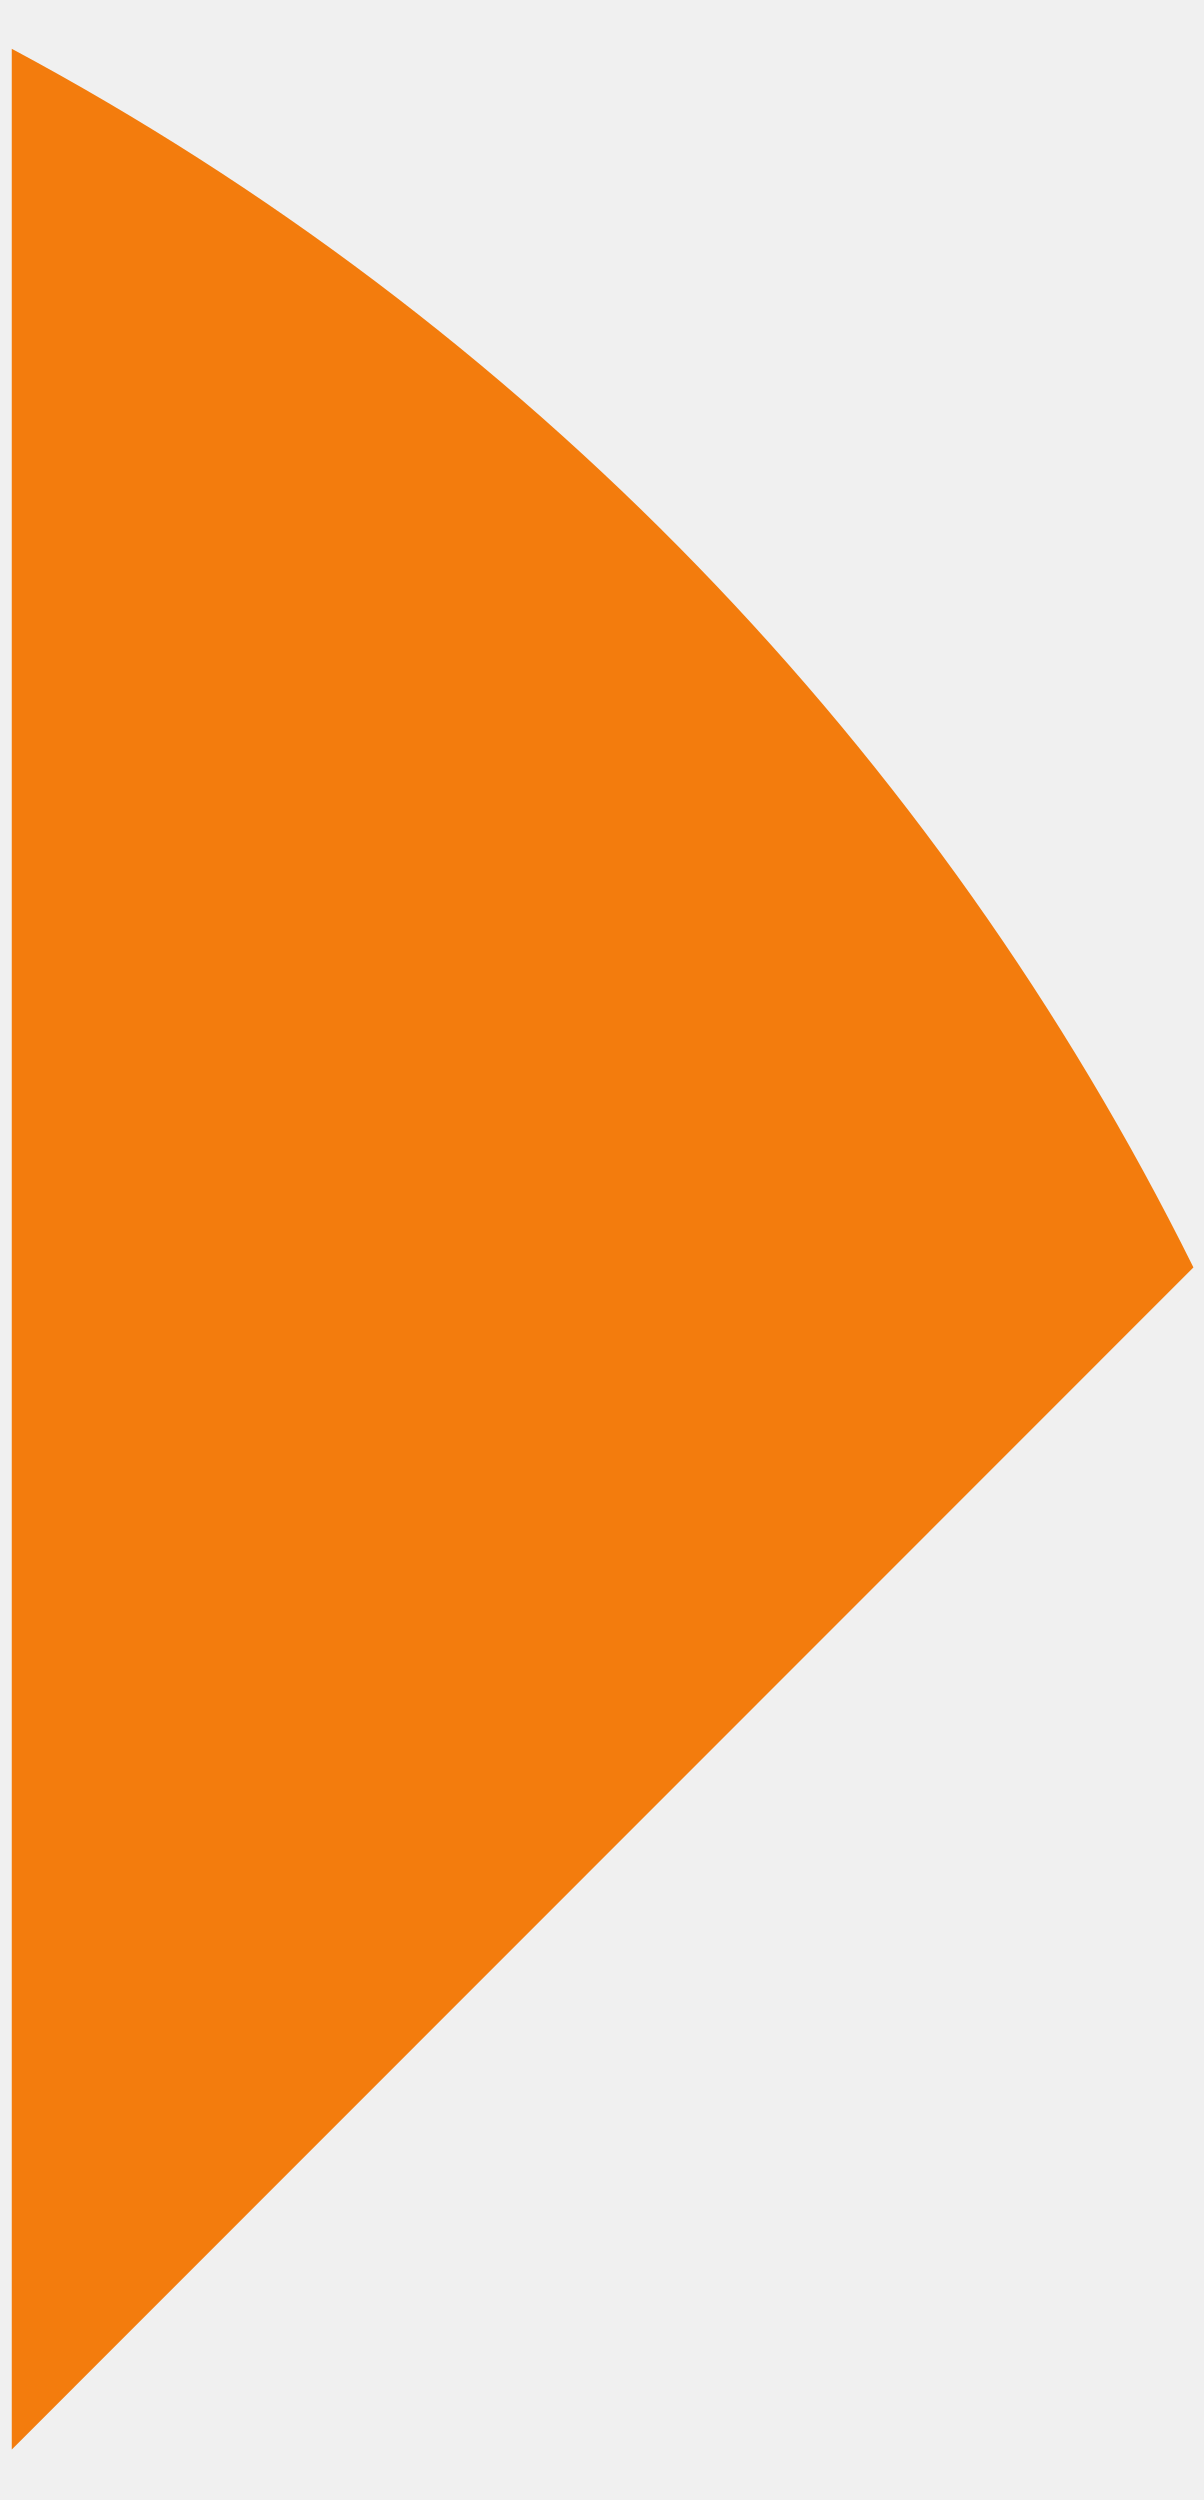
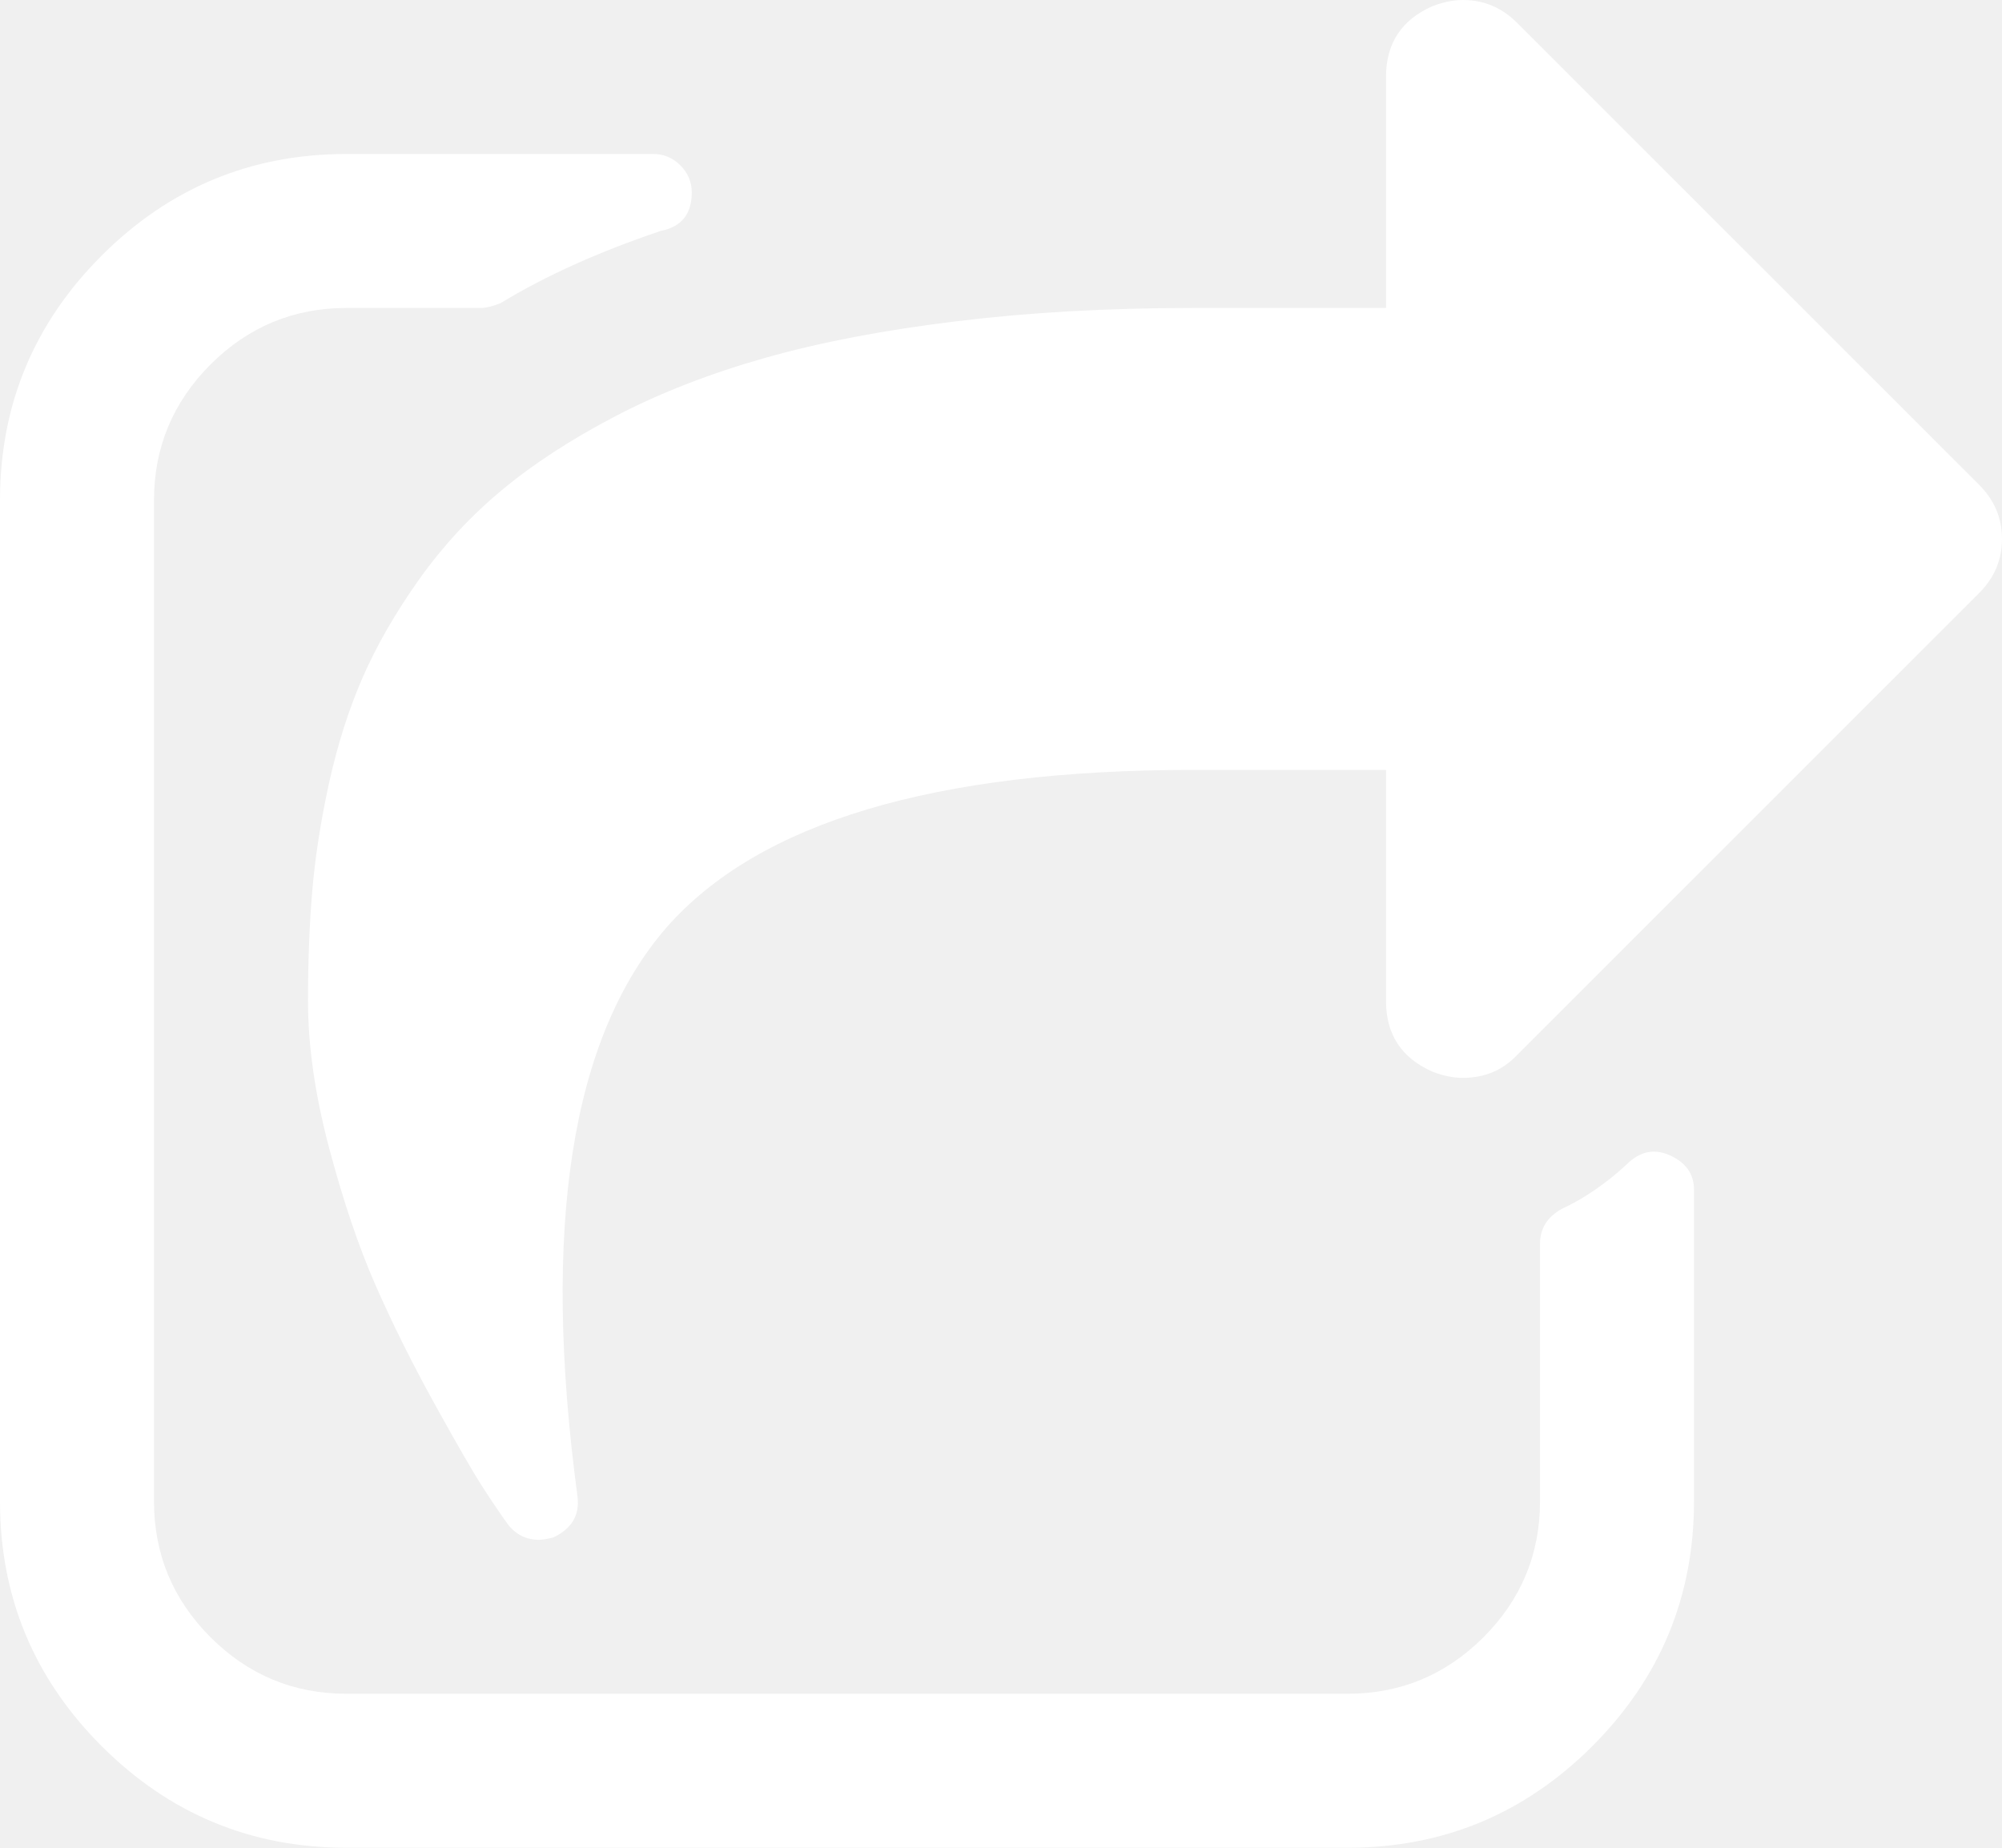
- <svg xmlns="http://www.w3.org/2000/svg" version="1.1" width="13px" height="27px">
-   <g transform="matrix(1 0 0 1 -2167 -1420 )">
-     <path d="M 0.127 0.527  C 5.635 3.475  10.111 8.086  12.889 13.688  L 0.127 26.455  L 0.127 0.527  Z " fill-rule="nonzero" fill="#f37c0d" stroke="none" transform="matrix(1 0 0 1 2167 1420 )" />
+ <svg xmlns="http://www.w3.org/2000/svg" version="1.1" width="26px" height="24px">
+   <g transform="matrix(1 0 0 1 -1567 -1334 )">
+     <path d="M 21.672 15  C 21.891 15.094  22 15.245  22 15.453  L 22 19.5  C 22 20.74  21.56 21.799  20.68 22.68  C 19.799 23.56  18.74 24  17.5 24  L 4.5 24  C 3.26 24  2.201 23.56  1.32 22.68  C 0.44 21.799  0 20.74  0 19.5  L 0 6.5  C 0 5.26  0.44 4.201  1.32 3.32  C 2.201 2.44  3.26 2  4.5 2  L 8.484 2  C 8.62 2  8.737 2.049  8.836 2.148  C 8.935 2.247  8.984 2.365  8.984 2.5  C 8.984 2.781  8.849 2.948  8.578 3  C 7.776 3.271  7.083 3.583  6.5 3.938  C 6.396 3.979  6.312 4  6.25 4  L 4.5 4  C 3.812 4  3.224 4.245  2.734 4.734  C 2.245 5.224  2 5.812  2 6.5  L 2 19.5  C 2 20.188  2.245 20.776  2.734 21.266  C 3.224 21.755  3.812 22  4.5 22  L 17.5 22  C 18.188 22  18.776 21.755  19.266 21.266  C 19.755 20.776  20 20.188  20 19.5  L 20 16.156  C 20 15.958  20.094 15.807  20.281 15.703  C 20.573 15.568  20.854 15.375  21.125 15.125  C 21.292 14.958  21.474 14.917  21.672 15  Z M 26 7  C 26 7.271  25.901 7.505  25.703 7.703  L 19.703 13.703  C 19.516 13.901  19.281 14  19 14  C 18.875 14  18.745 13.974  18.609 13.922  C 18.203 13.745  18 13.438  18 13  L 18 10  L 15.5 10  C 12.135 10  9.854 10.682  8.656 12.047  C 7.417 13.474  7.031 15.938  7.5 19.438  C 7.531 19.677  7.427 19.854  7.188 19.969  C 7.104 19.99  7.042 20  7 20  C 6.833 20  6.698 19.932  6.594 19.797  C 6.49 19.651  6.38 19.49  6.266 19.312  C 6.151 19.135  5.945 18.779  5.648 18.242  C 5.352 17.706  5.094 17.188  4.875 16.688  C 4.656 16.188  4.456 15.594  4.273 14.906  C 4.091 14.219  4 13.583  4 13  C 4 12.49  4.018 12.016  4.055 11.578  C 4.091 11.141  4.164 10.672  4.273 10.172  C 4.383 9.672  4.529 9.214  4.711 8.797  C 4.893 8.38  5.138 7.956  5.445 7.523  C 5.753 7.091  6.109 6.706  6.516 6.367  C 6.922 6.029  7.414 5.708  7.992 5.406  C 8.57 5.104  9.219 4.852  9.938 4.648  C 10.656 4.445  11.487 4.286  12.43 4.172  C 13.372 4.057  14.396 4  15.5 4  L 18 4  L 18 1  C 18 0.562  18.203 0.255  18.609 0.078  C 18.745 0.026  18.875 0  19 0  C 19.271 0  19.505 0.099  19.703 0.297  L 25.703 6.297  C 25.901 6.495  26 6.729  26 7  Z " fill-rule="nonzero" fill="#ffffff" stroke="none" transform="matrix(1 0 0 1 1567 1334 )" />
  </g>
</svg>
